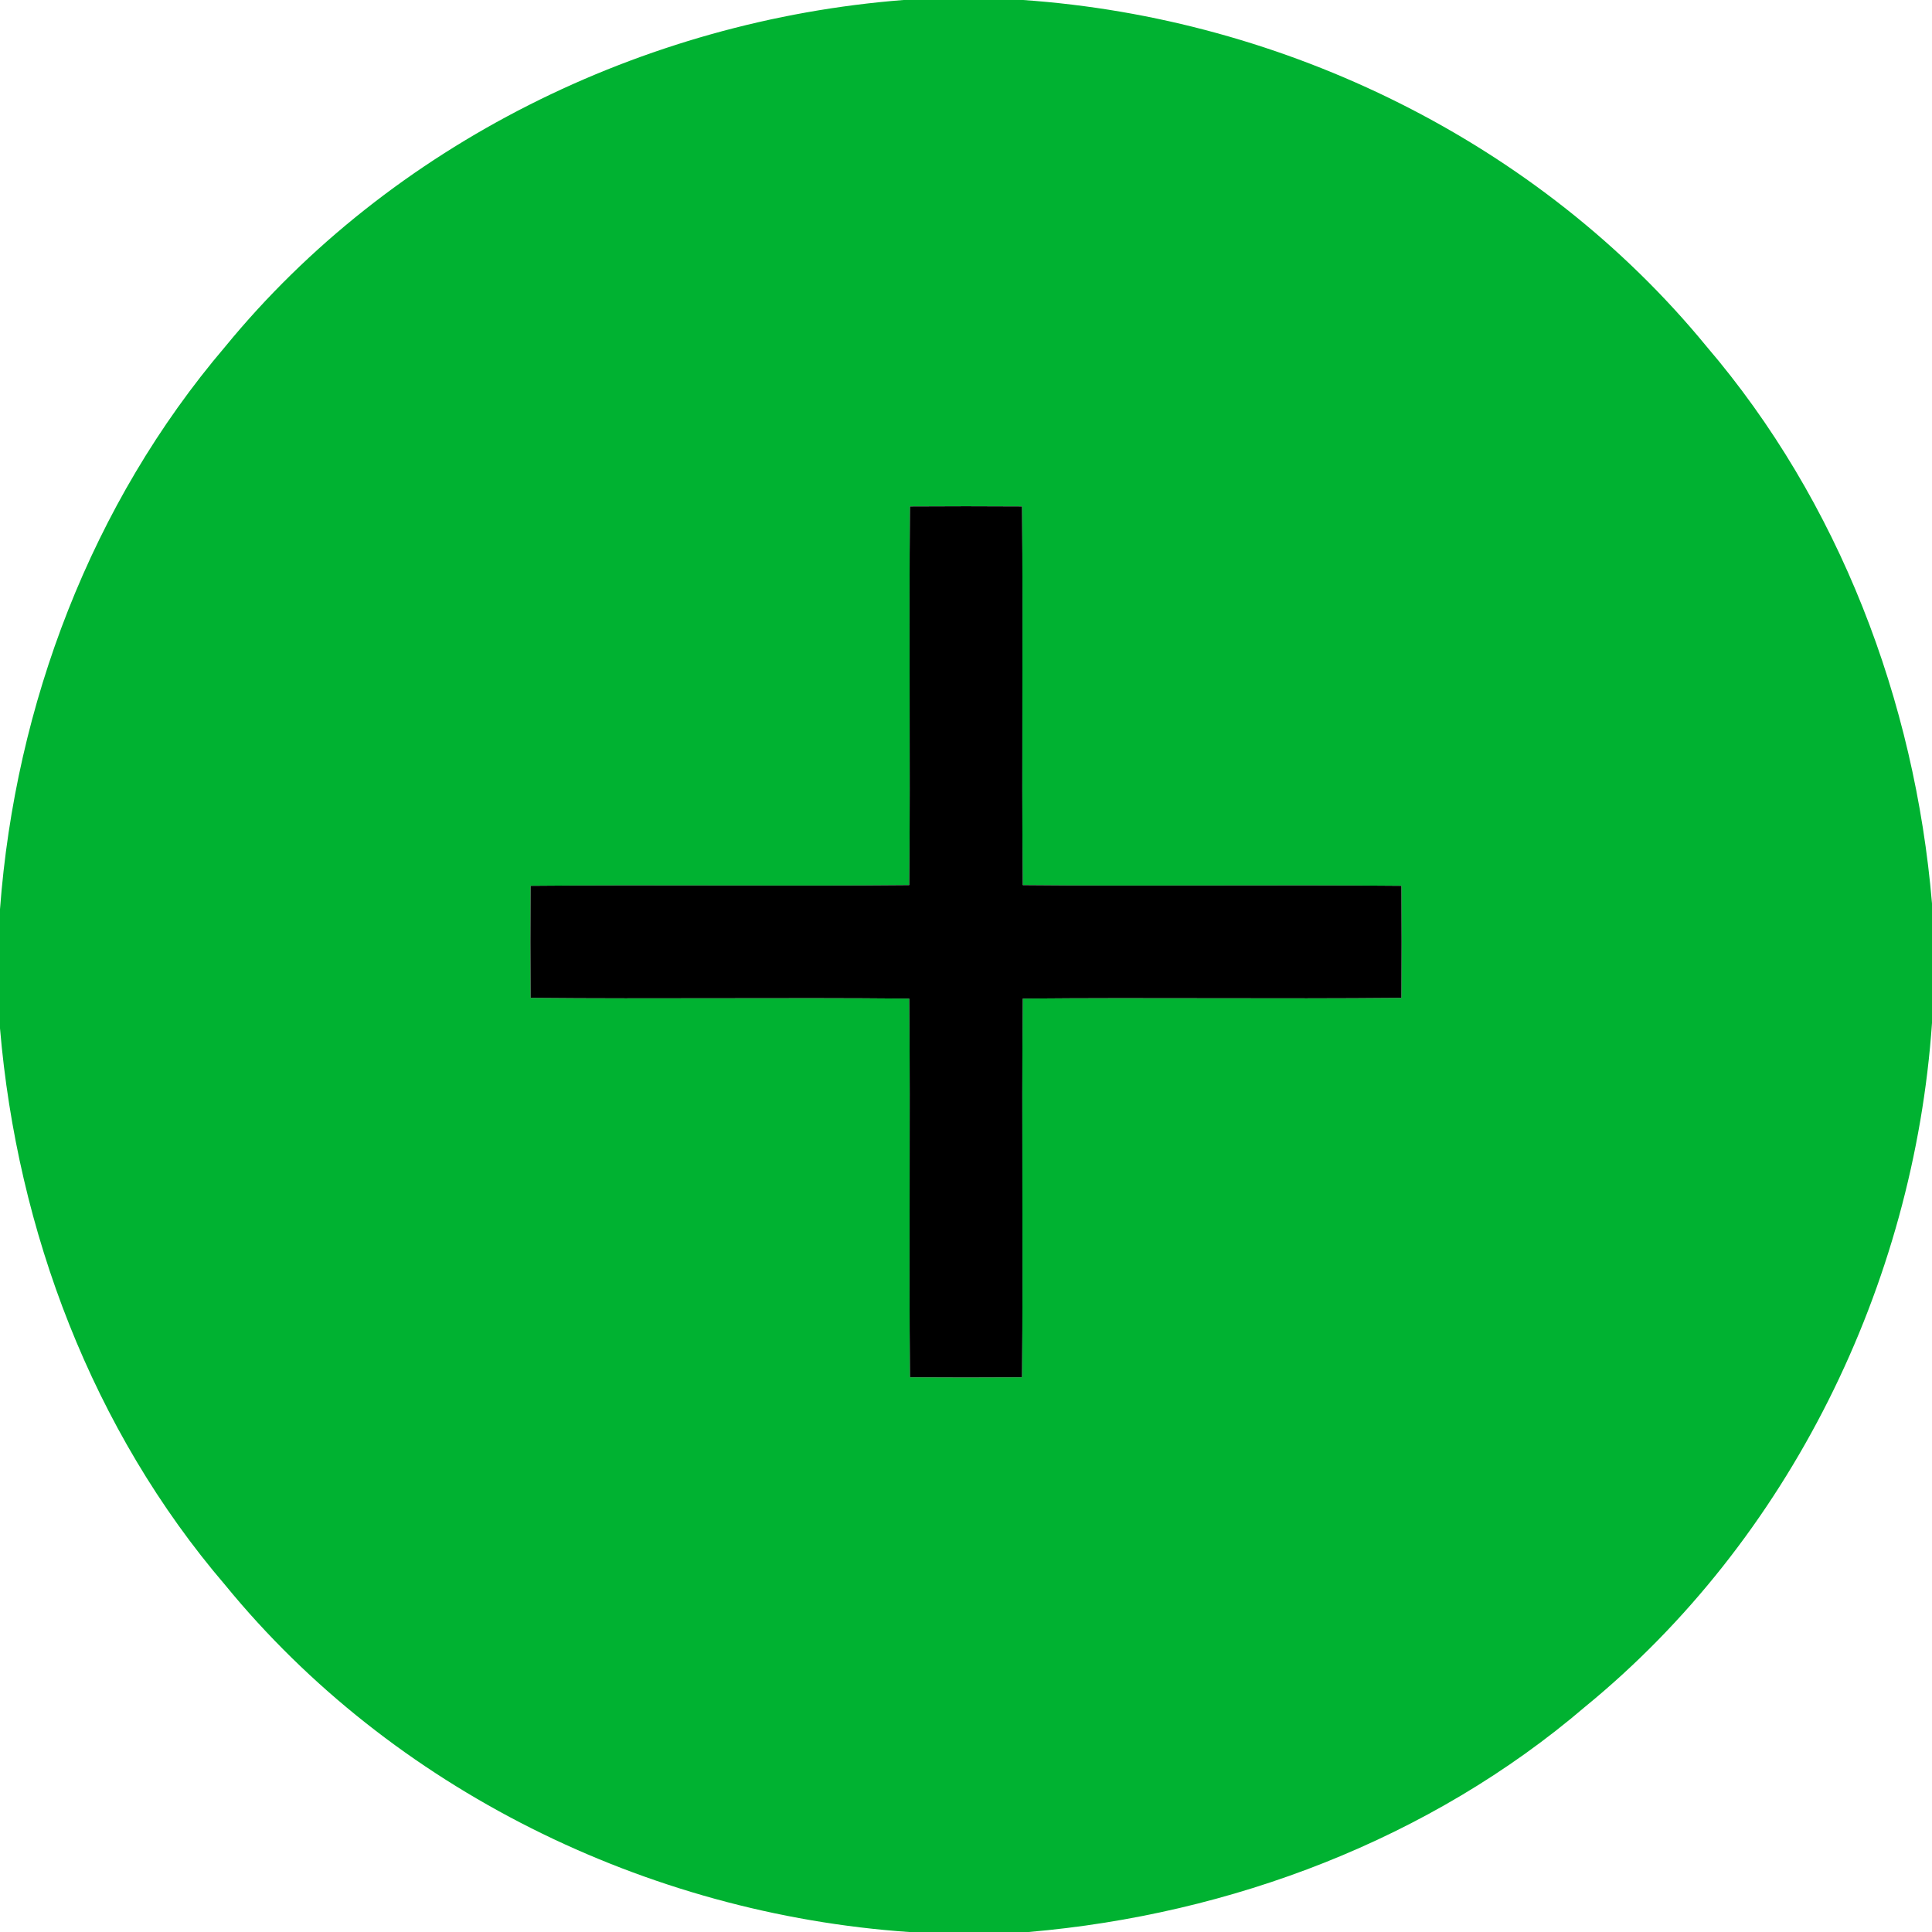
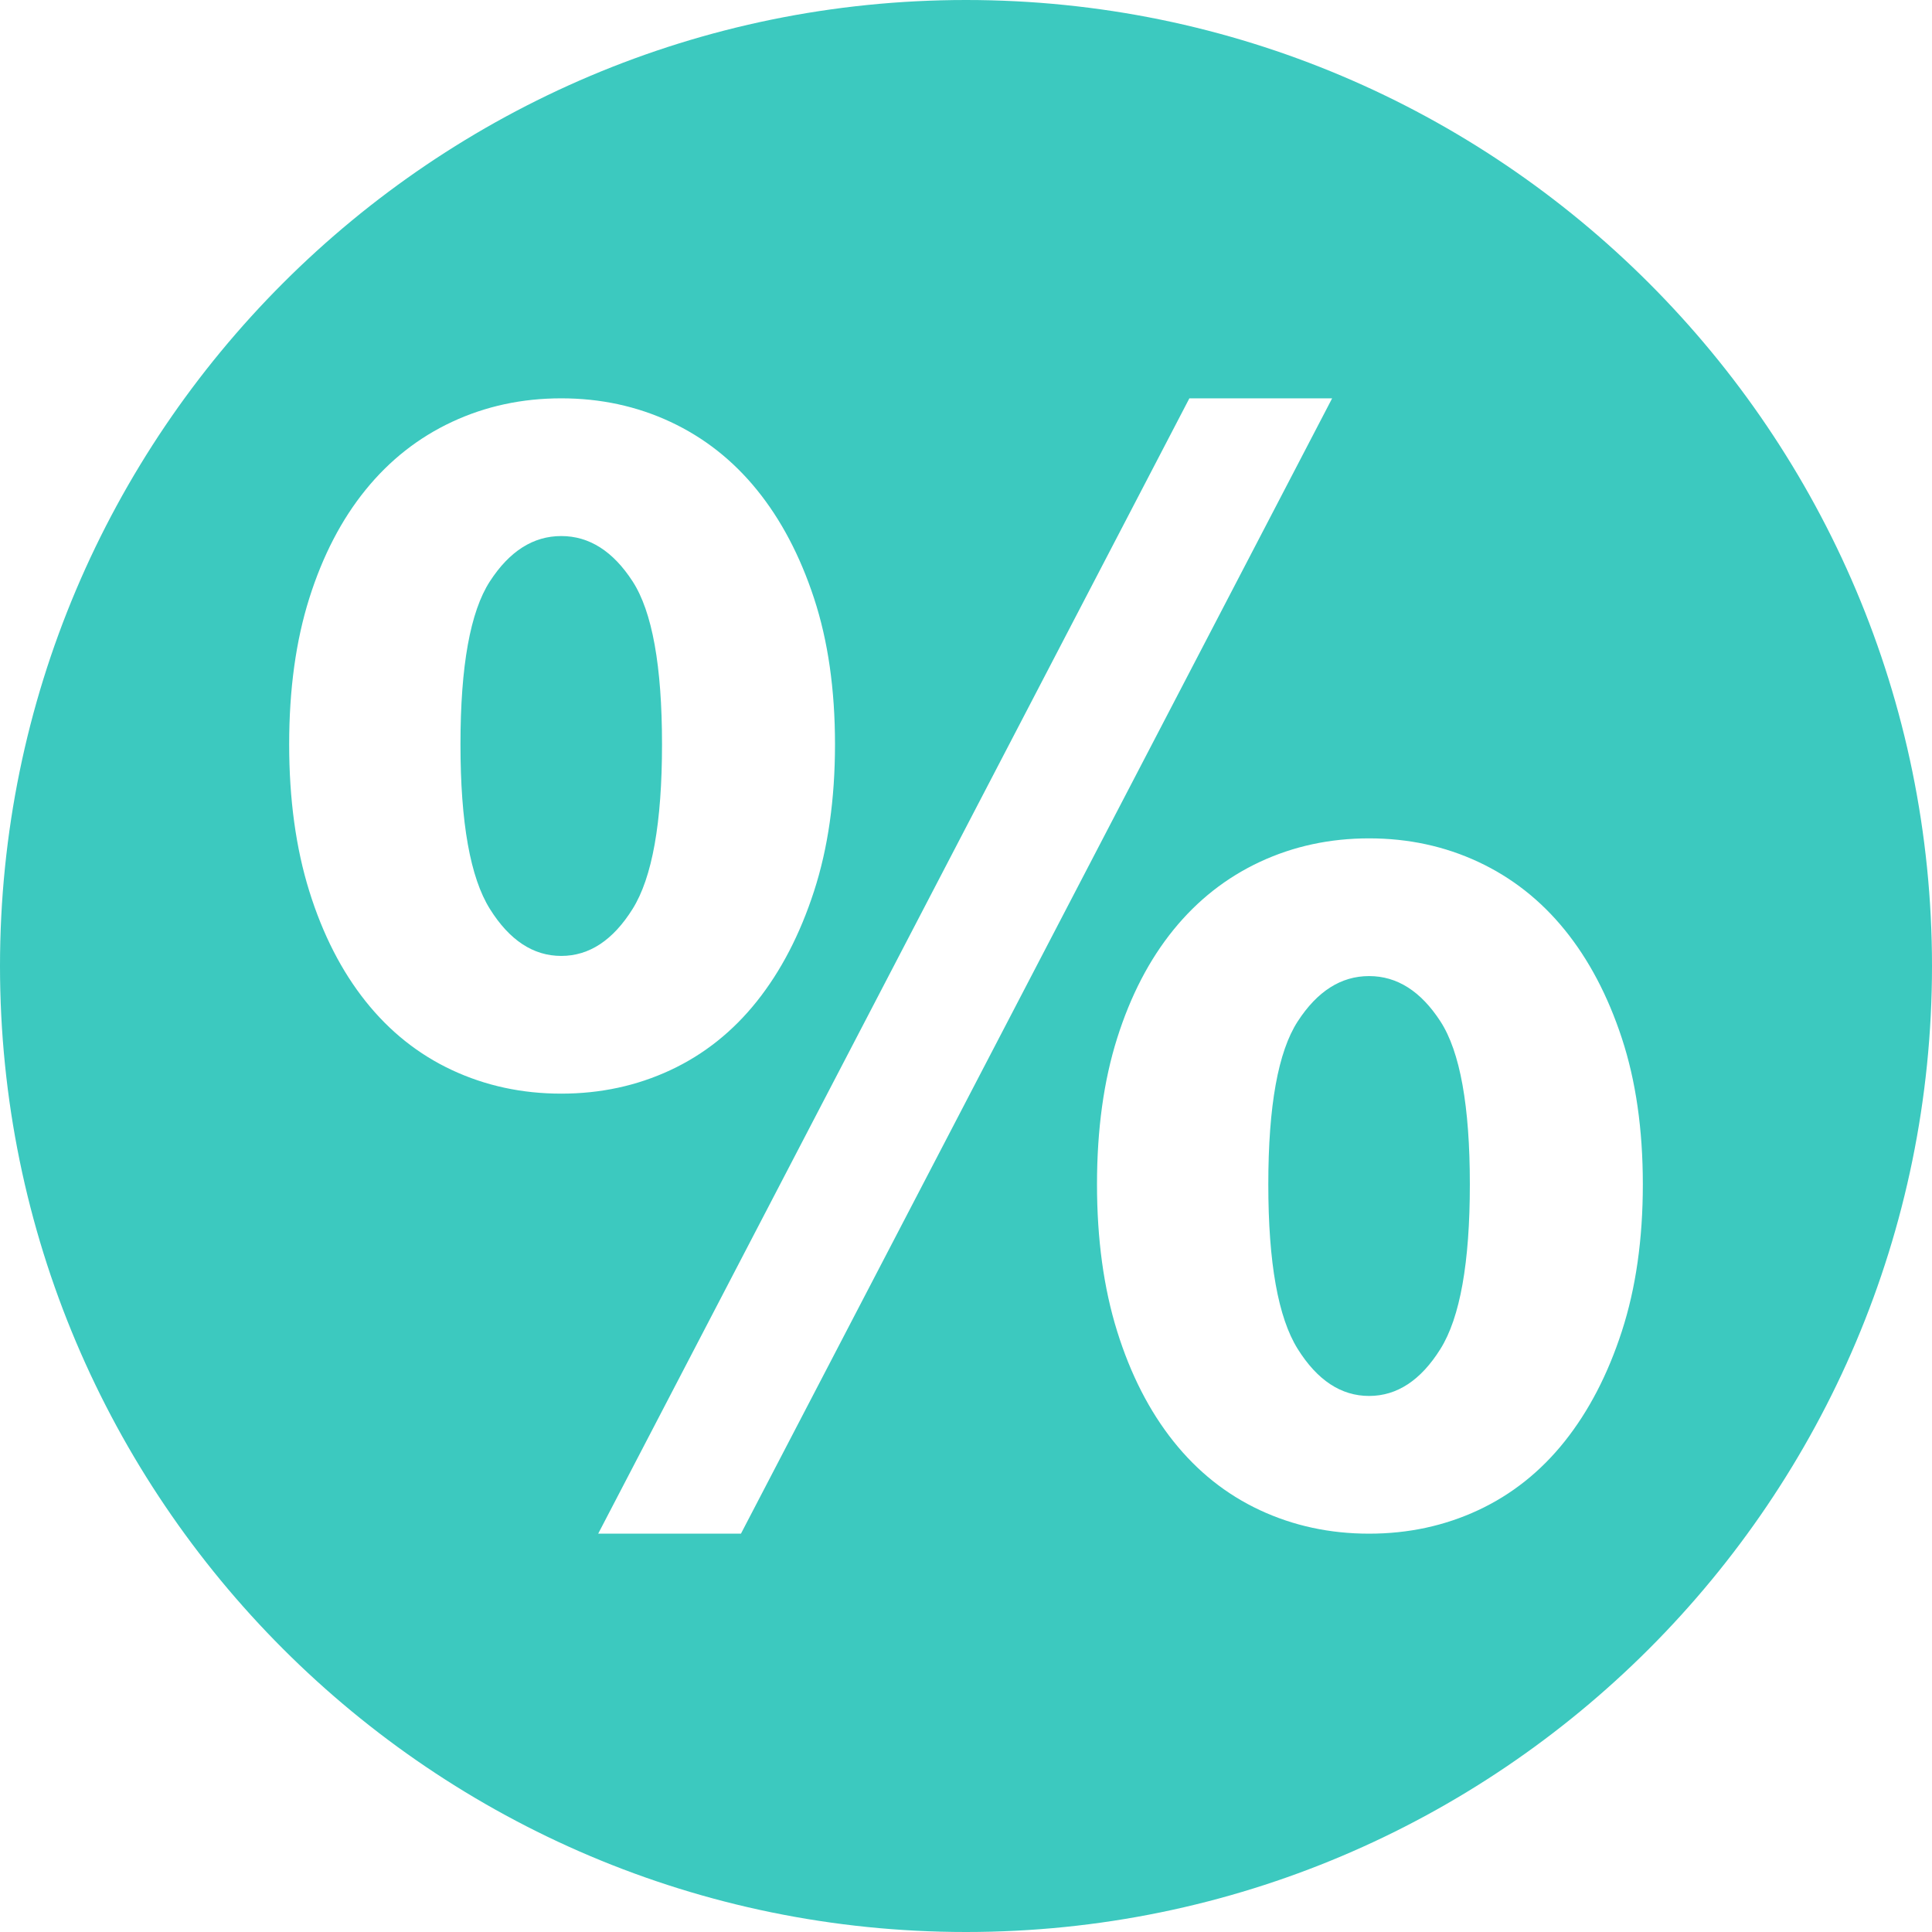
- <svg xmlns="http://www.w3.org/2000/svg" width="80pt" height="80pt" viewBox="0 0 80 80" version="1.1">
-   <g id="#00b231ff">
-     <path fill="#00b231" opacity="1.00" d=" M 37.41 0.00 L 42.36 0.00 C 53.20 0.75 63.74 5.90 70.66 14.34 C 76.16 20.77 79.29 29.02 80.00 37.41 L 80.00 42.36 C 79.25 53.21 74.09 63.76 65.64 70.67 C 59.22 76.16 50.98 79.28 42.59 80.00 L 37.64 80.00 C 26.79 79.25 16.24 74.09 9.33 65.64 C 3.83 59.22 0.71 50.97 0.00 42.58 L 0.00 37.65 C 0.63 29.18 3.79 20.85 9.32 14.36 C 16.19 5.97 26.64 0.84 37.41 0.00 M 37.68 20.97 C 37.63 26.19 37.70 31.42 37.65 36.65 C 32.42 36.70 27.19 36.63 21.97 36.68 C 21.96 38.23 21.96 39.77 21.97 41.32 C 27.19 41.37 32.42 41.30 37.65 41.35 C 37.70 46.58 37.63 51.81 37.68 57.03 C 39.23 57.04 40.77 57.04 42.32 57.03 C 42.37 51.81 42.30 46.58 42.35 41.35 C 47.58 41.30 52.81 41.37 58.03 41.32 C 58.04 39.77 58.04 38.23 58.03 36.68 C 52.81 36.63 47.58 36.70 42.35 36.65 C 42.30 31.42 42.37 26.19 42.32 20.97 C 40.77 20.96 39.23 20.96 37.68 20.97 Z" />
-   </g>
-   <g id="#000000ff">
-     <path fill="#000000" opacity="1.00" d=" M 37.68 20.97 C 39.23 20.96 40.77 20.96 42.32 20.97 C 42.37 26.19 42.30 31.42 42.35 36.65 C 47.58 36.70 52.81 36.63 58.03 36.68 C 58.04 38.23 58.04 39.77 58.03 41.32 C 52.81 41.37 47.58 41.30 42.35 41.35 C 42.30 46.58 42.37 51.81 42.32 57.03 C 40.77 57.04 39.23 57.04 37.68 57.03 C 37.63 51.81 37.70 46.58 37.65 41.35 C 32.42 41.30 27.19 41.37 21.97 41.32 C 21.96 39.77 21.96 38.23 21.97 36.68 C 27.19 36.63 32.42 36.70 37.65 36.65 C 37.70 31.42 37.63 26.19 37.68 20.97 Z" />
-   </g>
+ <svg xmlns="http://www.w3.org/2000/svg" viewBox="0 0.571 475.125 475.125" fill-rule="evenodd" clip-rule="evenodd" stroke-linejoin="round" stroke-miterlimit="2">
+   <path d="M237.563.571c131.114 0 237.562 106.448 237.562 237.563 0 131.114-106.448 237.562-237.562 237.562C106.448 475.696 0 369.248 0 238.134 0 107.019 106.448.571 237.563.571zM147.11 377.737L292.495 98.531h35.108L182.217 377.737H147.11zm189.579 0c-9.637 0-18.586-1.927-26.847-5.782-8.26-3.855-15.35-9.5-21.271-16.934-5.92-7.435-10.532-16.453-13.836-27.054-3.304-10.601-4.956-22.647-4.956-36.14 0-13.492 1.652-25.47 4.956-35.933 3.304-10.463 7.916-19.343 13.836-26.64 5.921-7.297 13.011-12.873 21.271-16.728 8.261-3.855 17.21-5.782 26.847-5.782s18.586 1.927 26.847 5.782c8.26 3.855 15.351 9.431 21.271 16.728 5.92 7.297 10.601 16.177 14.043 26.64 3.442 10.463 5.163 22.441 5.163 35.933 0 13.493-1.721 25.539-5.163 36.14-3.442 10.601-8.123 19.619-14.043 27.054-5.92 7.434-13.011 13.079-21.271 16.934-8.261 3.855-17.21 5.782-26.847 5.782zm0-33.868c6.884 0 12.735-3.855 17.554-11.565 4.818-7.71 7.228-21.202 7.228-40.477 0-19.274-2.41-32.629-7.228-40.063-4.819-7.435-10.67-11.152-17.554-11.152-6.884 0-12.735 3.717-17.554 11.152-4.818 7.434-7.227 20.789-7.227 40.063 0 19.275 2.409 32.767 7.227 40.477 4.819 7.71 10.67 11.565 17.554 11.565zm-198.666-74.345c-9.637 0-18.586-1.928-26.847-5.783-8.26-3.854-15.351-9.499-21.271-16.934-5.92-7.434-10.532-16.452-13.836-27.053-3.304-10.601-4.956-22.648-4.956-36.14s1.652-25.47 4.956-35.933c3.304-10.464 7.916-19.344 13.836-26.64 5.92-7.297 13.011-12.873 21.271-16.728 8.261-3.855 17.21-5.782 26.847-5.782s18.586 1.927 26.847 5.782c8.26 3.855 15.351 9.431 21.271 16.728 5.92 7.296 10.601 16.176 14.043 26.64 3.442 10.463 5.162 22.441 5.162 35.933s-1.72 25.539-5.162 36.14c-3.442 10.601-8.123 19.619-14.043 27.053-5.92 7.435-13.011 13.08-21.271 16.934-8.261 3.855-17.21 5.783-26.847 5.783zm0-33.868c6.884 0 12.735-3.855 17.554-11.565 4.818-7.71 7.228-21.202 7.228-40.477 0-19.274-2.41-32.629-7.228-40.063-4.819-7.435-10.67-11.152-17.554-11.152-6.884 0-12.735 3.717-17.554 11.152-4.818 7.434-7.228 20.789-7.228 40.063 0 19.275 2.41 32.767 7.228 40.477 4.819 7.71 10.67 11.565 17.554 11.565z" fill="#3cc9bf" />
</svg>
